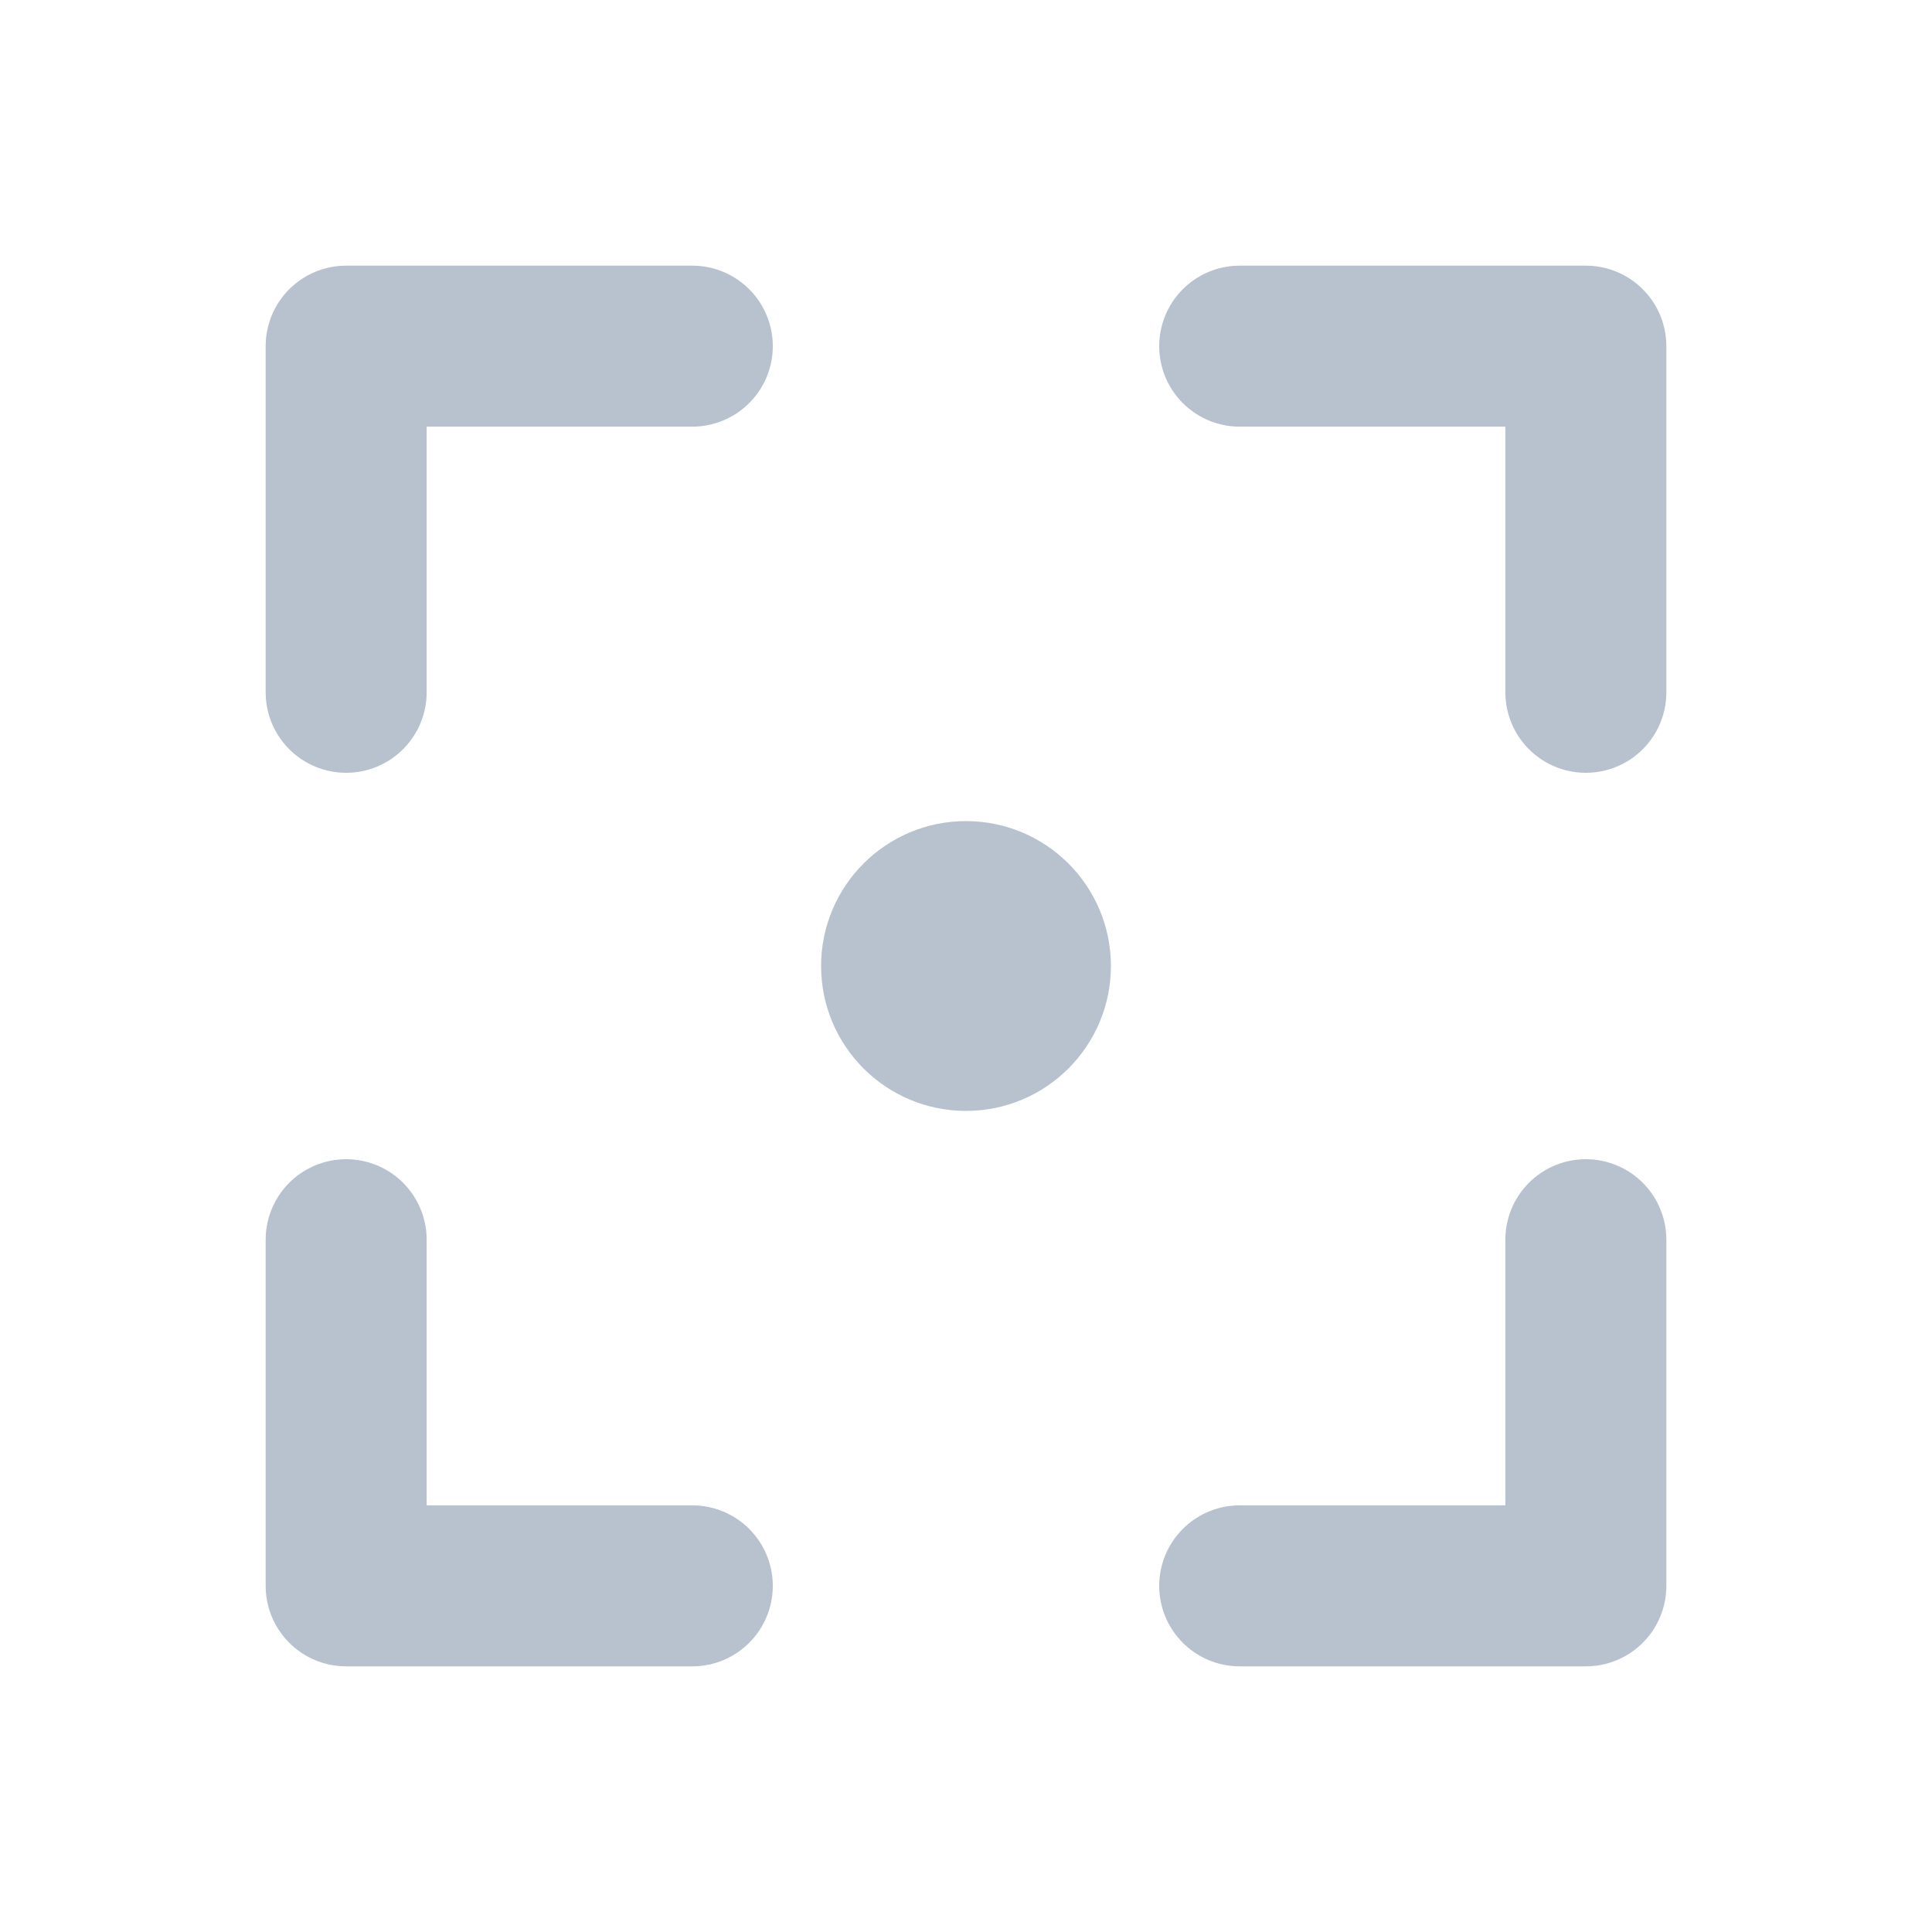
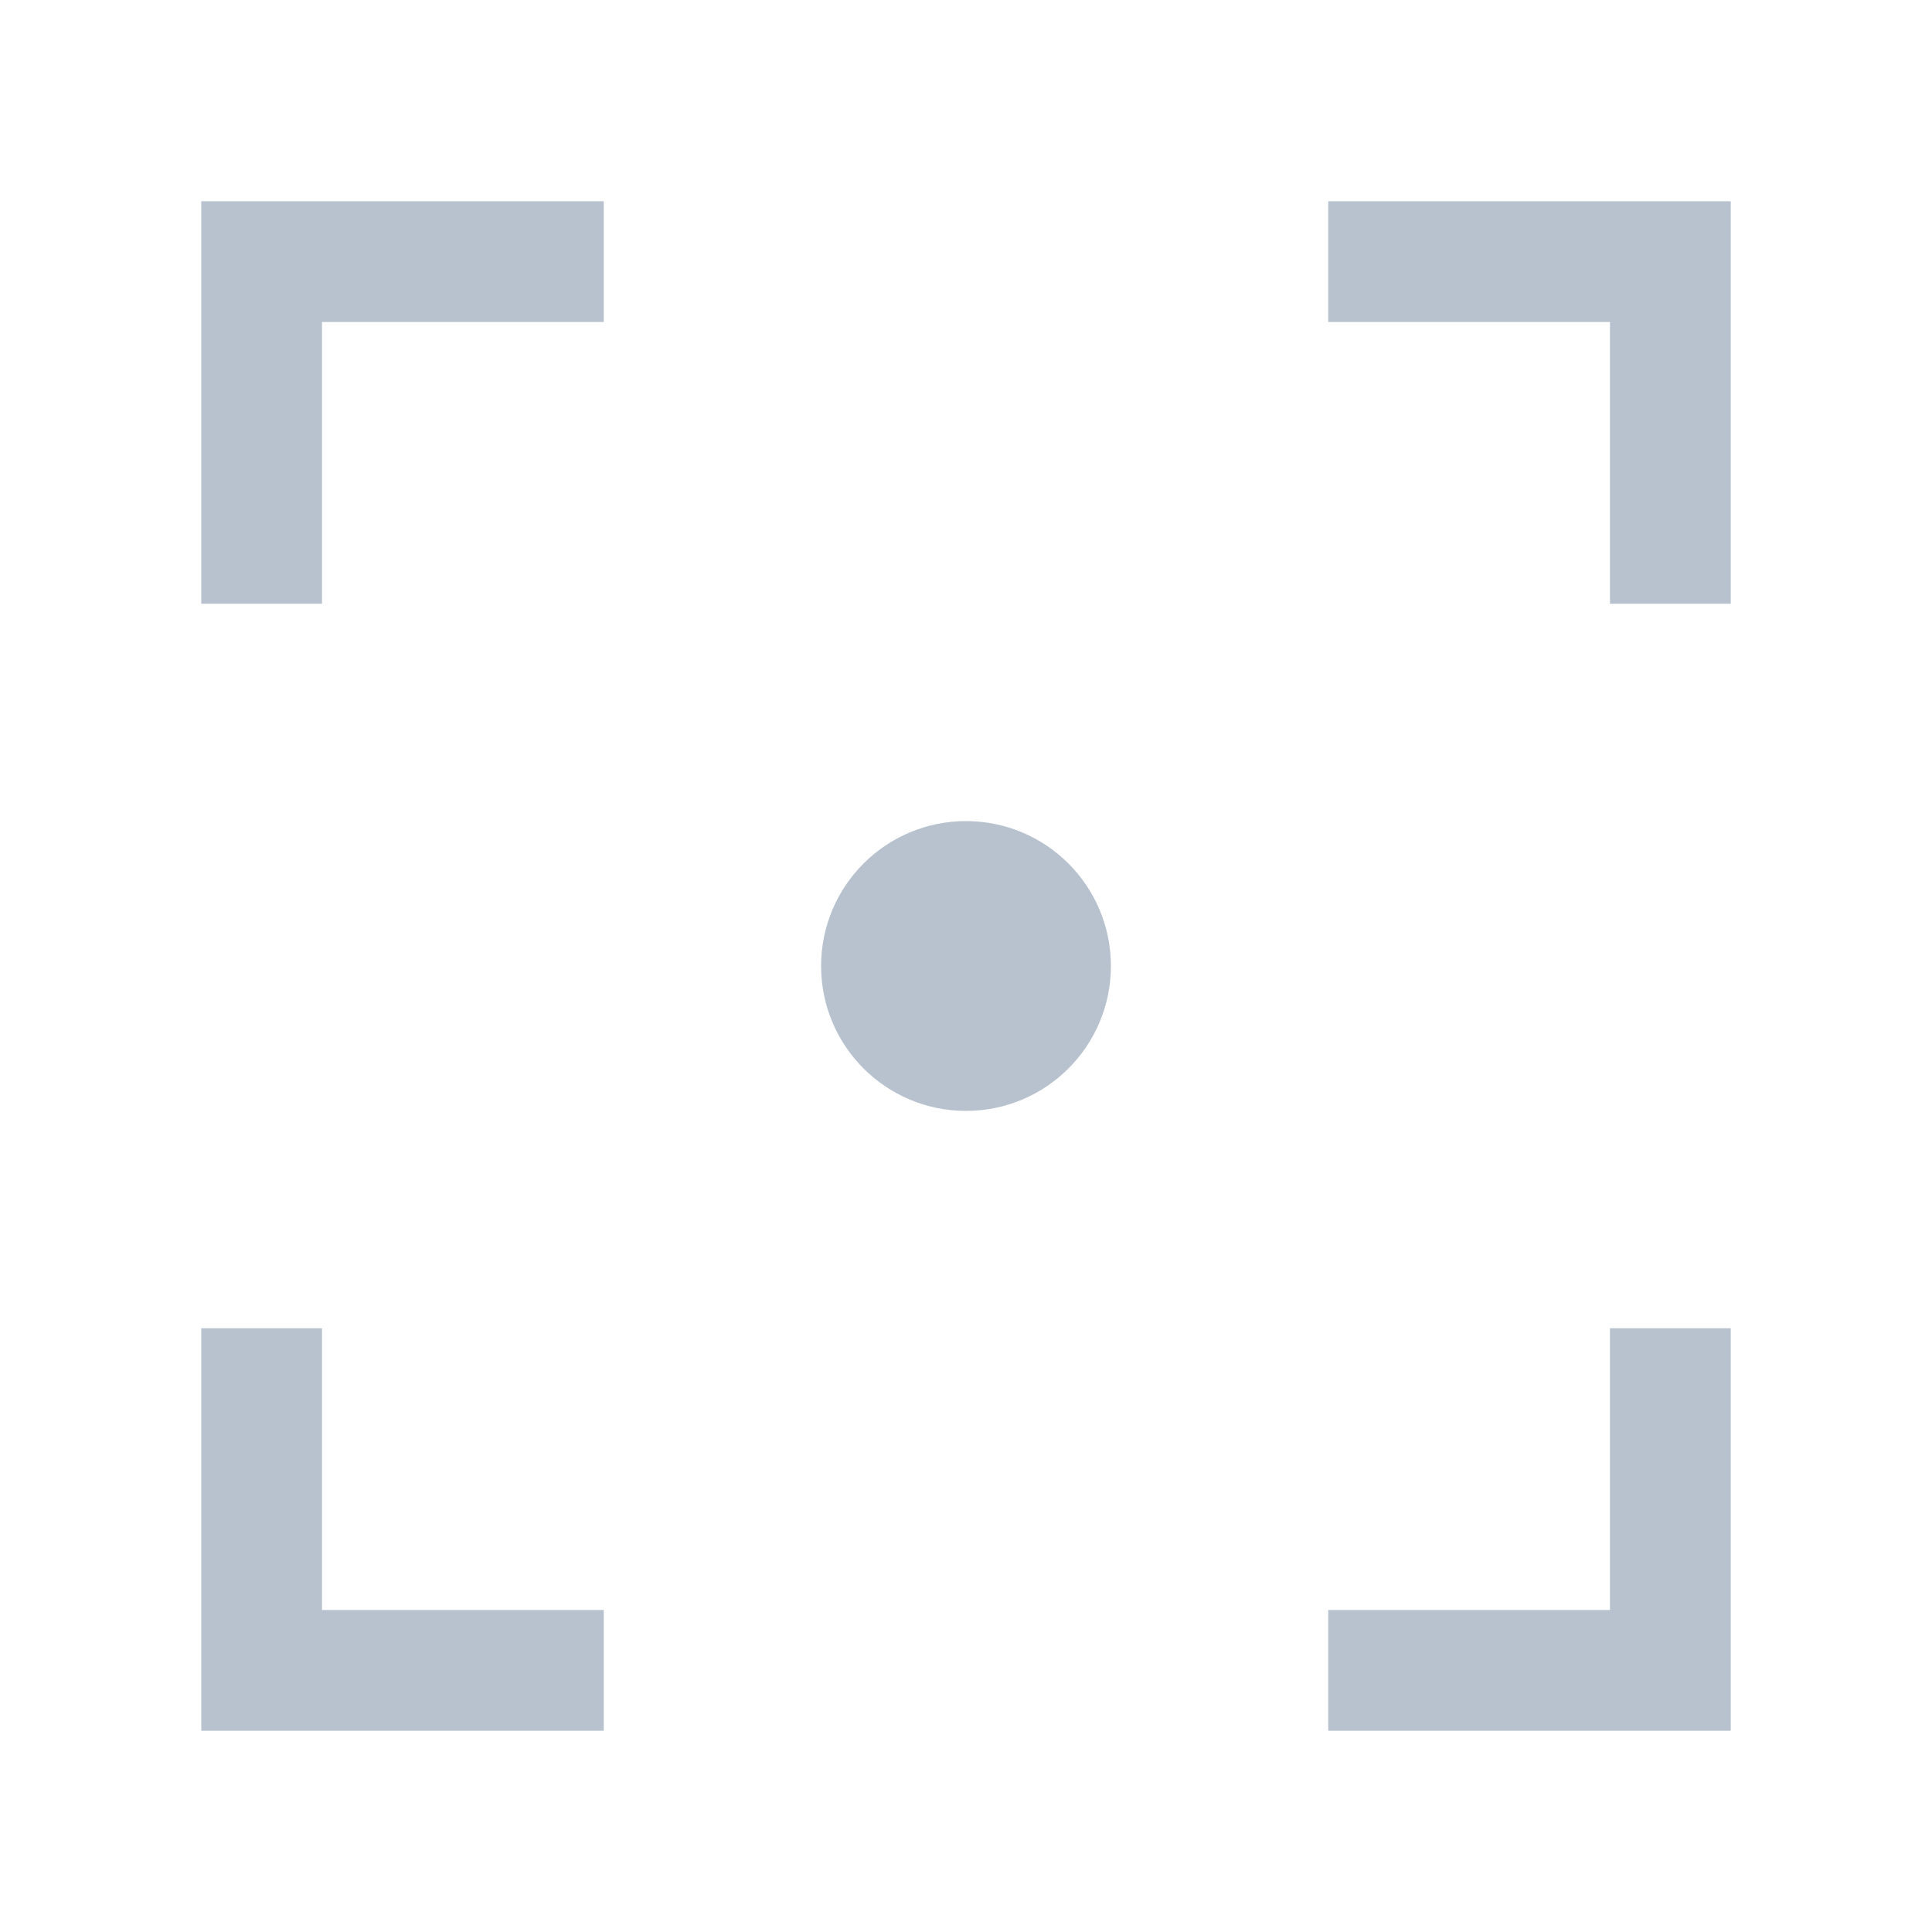
- <svg xmlns="http://www.w3.org/2000/svg" width="24" height="24" viewBox="0 0 24 24">
-   <path d="M4.3 8.6 V4.3 H8.6 M15.4 4.3 H19.7 V8.6 M19.7 15.4 V19.7 H15.4 M8.6 19.7 H4.3 V15.4" fill="none" stroke="#B8C2CE" stroke-width="2" stroke-linecap="round" stroke-linejoin="round" />
+ <svg xmlns="http://www.w3.org/2000/svg" width="24" height="24" viewBox="0 0 24 24" stroke-linecap="butt" stroke-linejoin="miter">
+   <path d="M3.25 7.5 V3.25 H7.5 M16.5 3.25 H20.75 V7.5 M20.75 16.5 V20.75 H16.5 M7.5 20.75 H3.25 V16.5" fill="none" stroke="#B8C2CE" stroke-width="1.5" />
  <circle cx="12" cy="12" r="1.8" fill="#B8C2CE" />
</svg>
